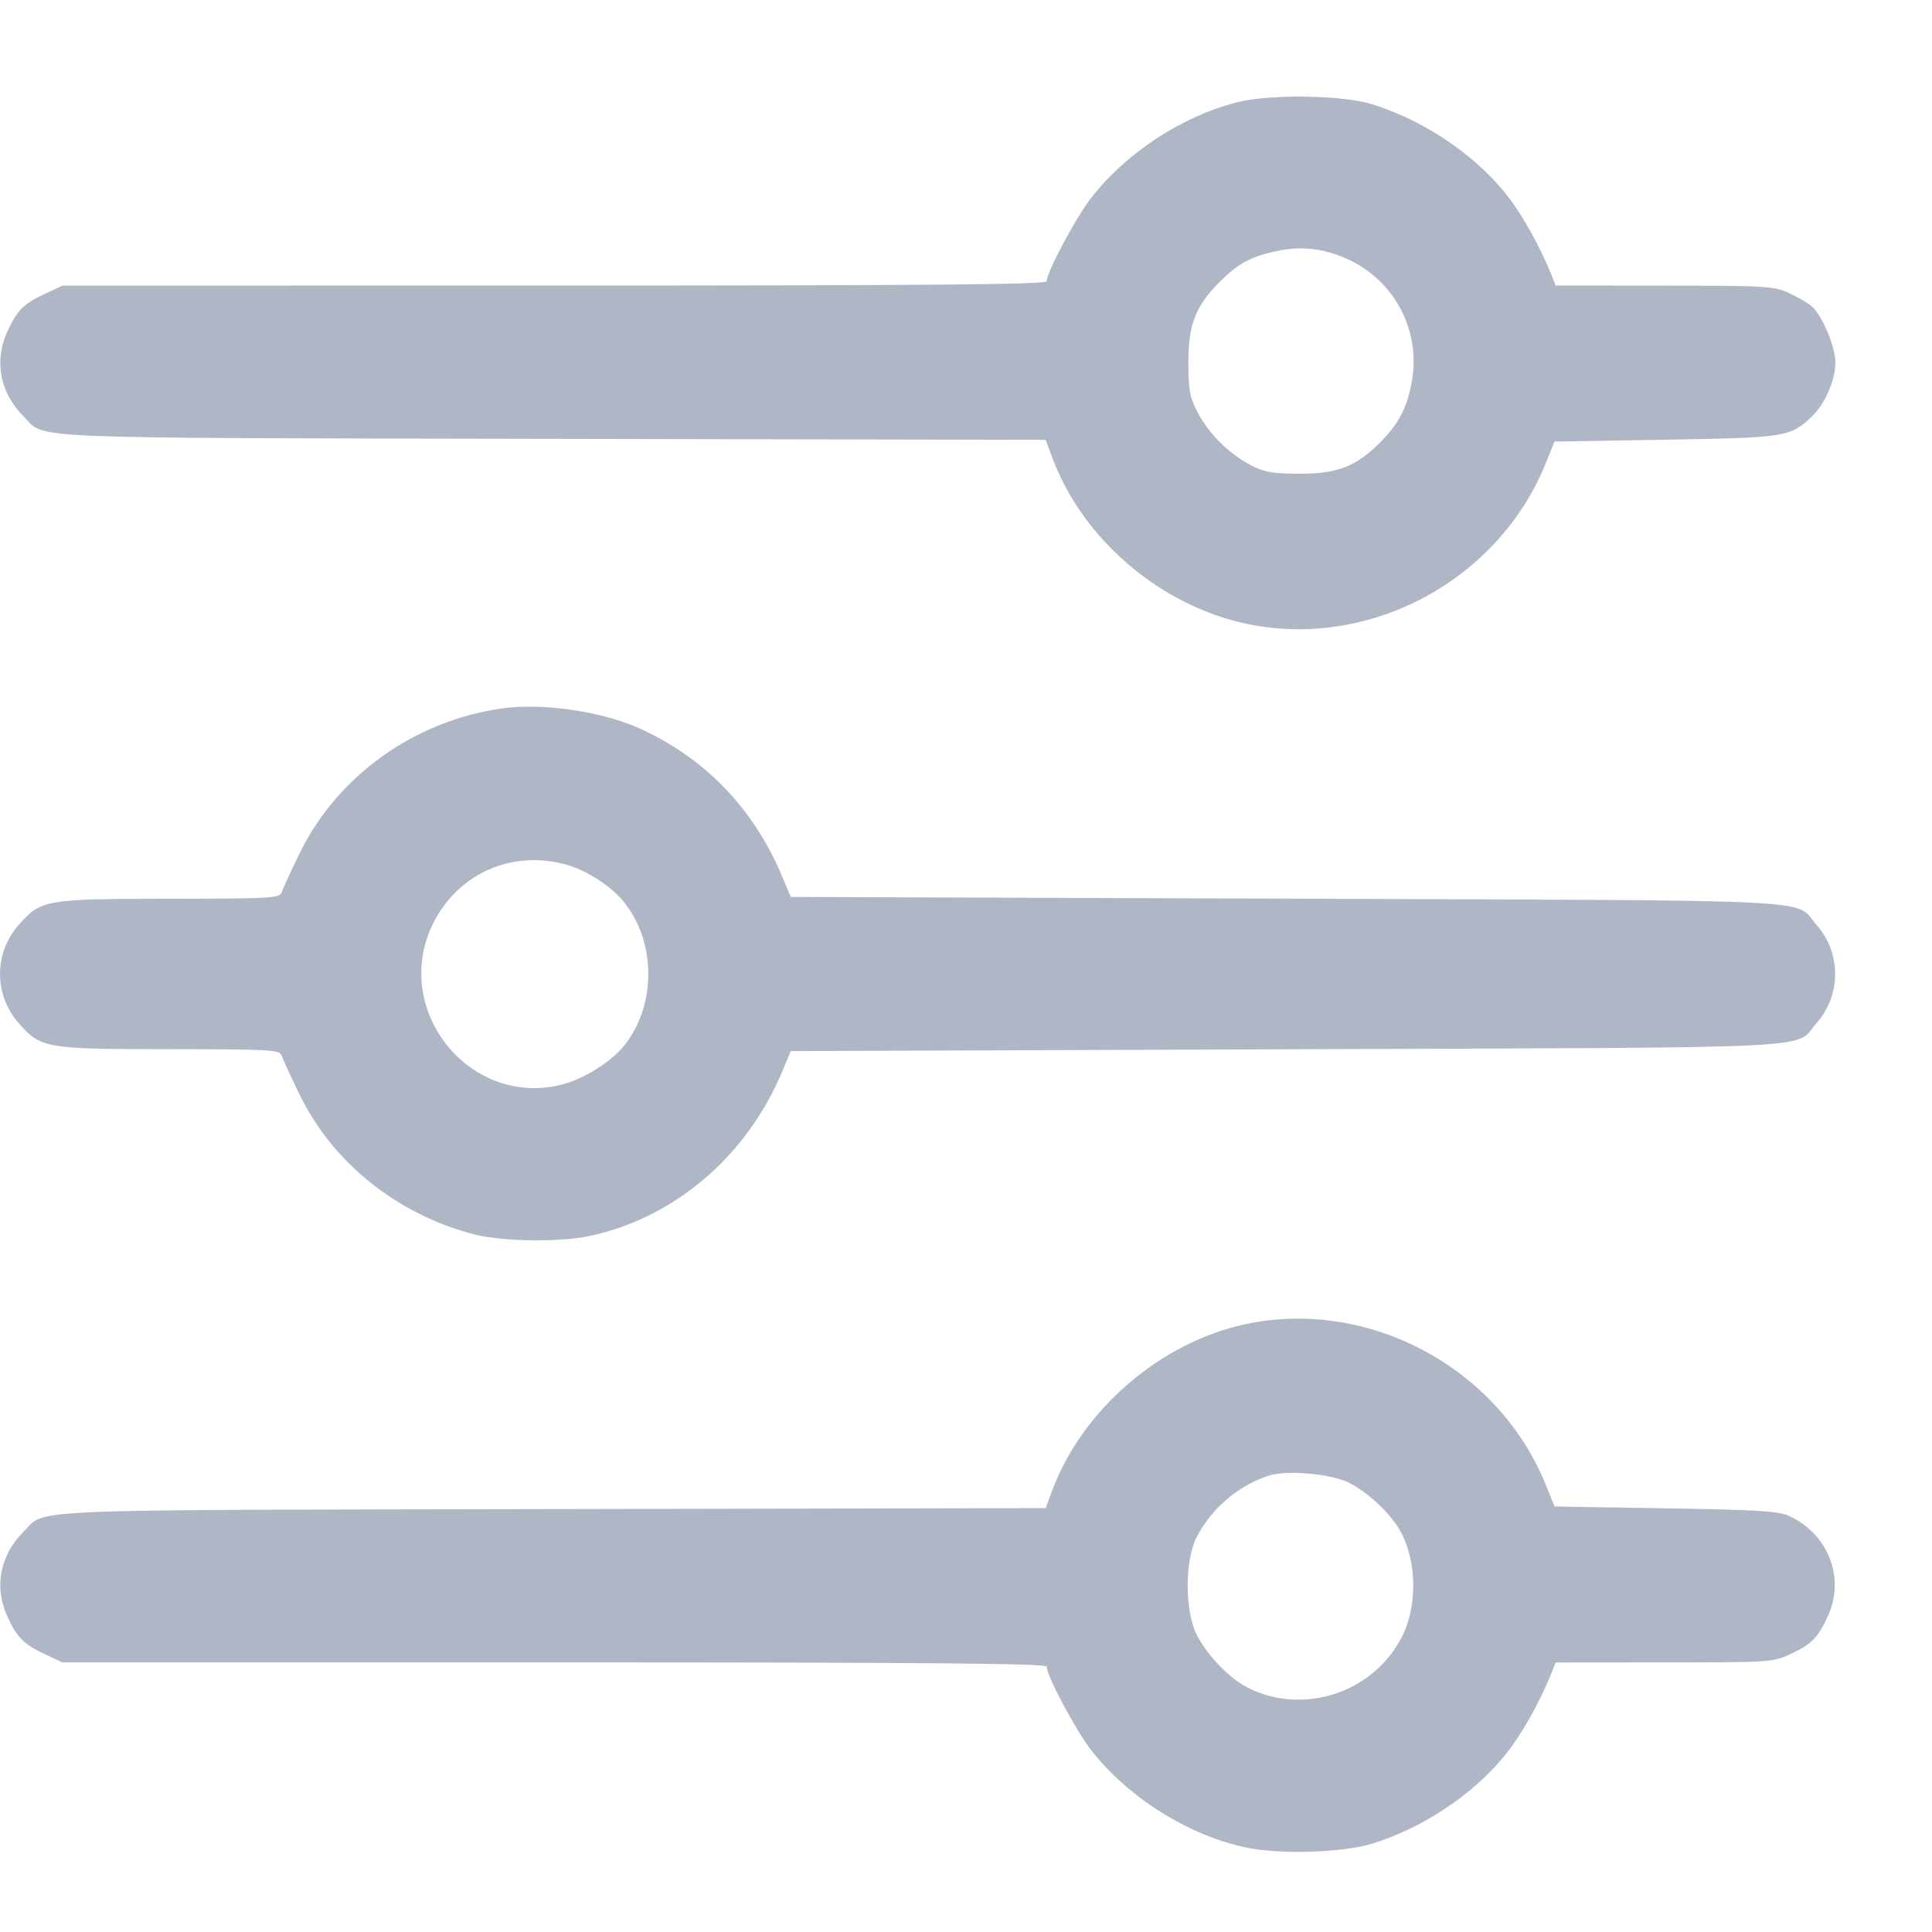
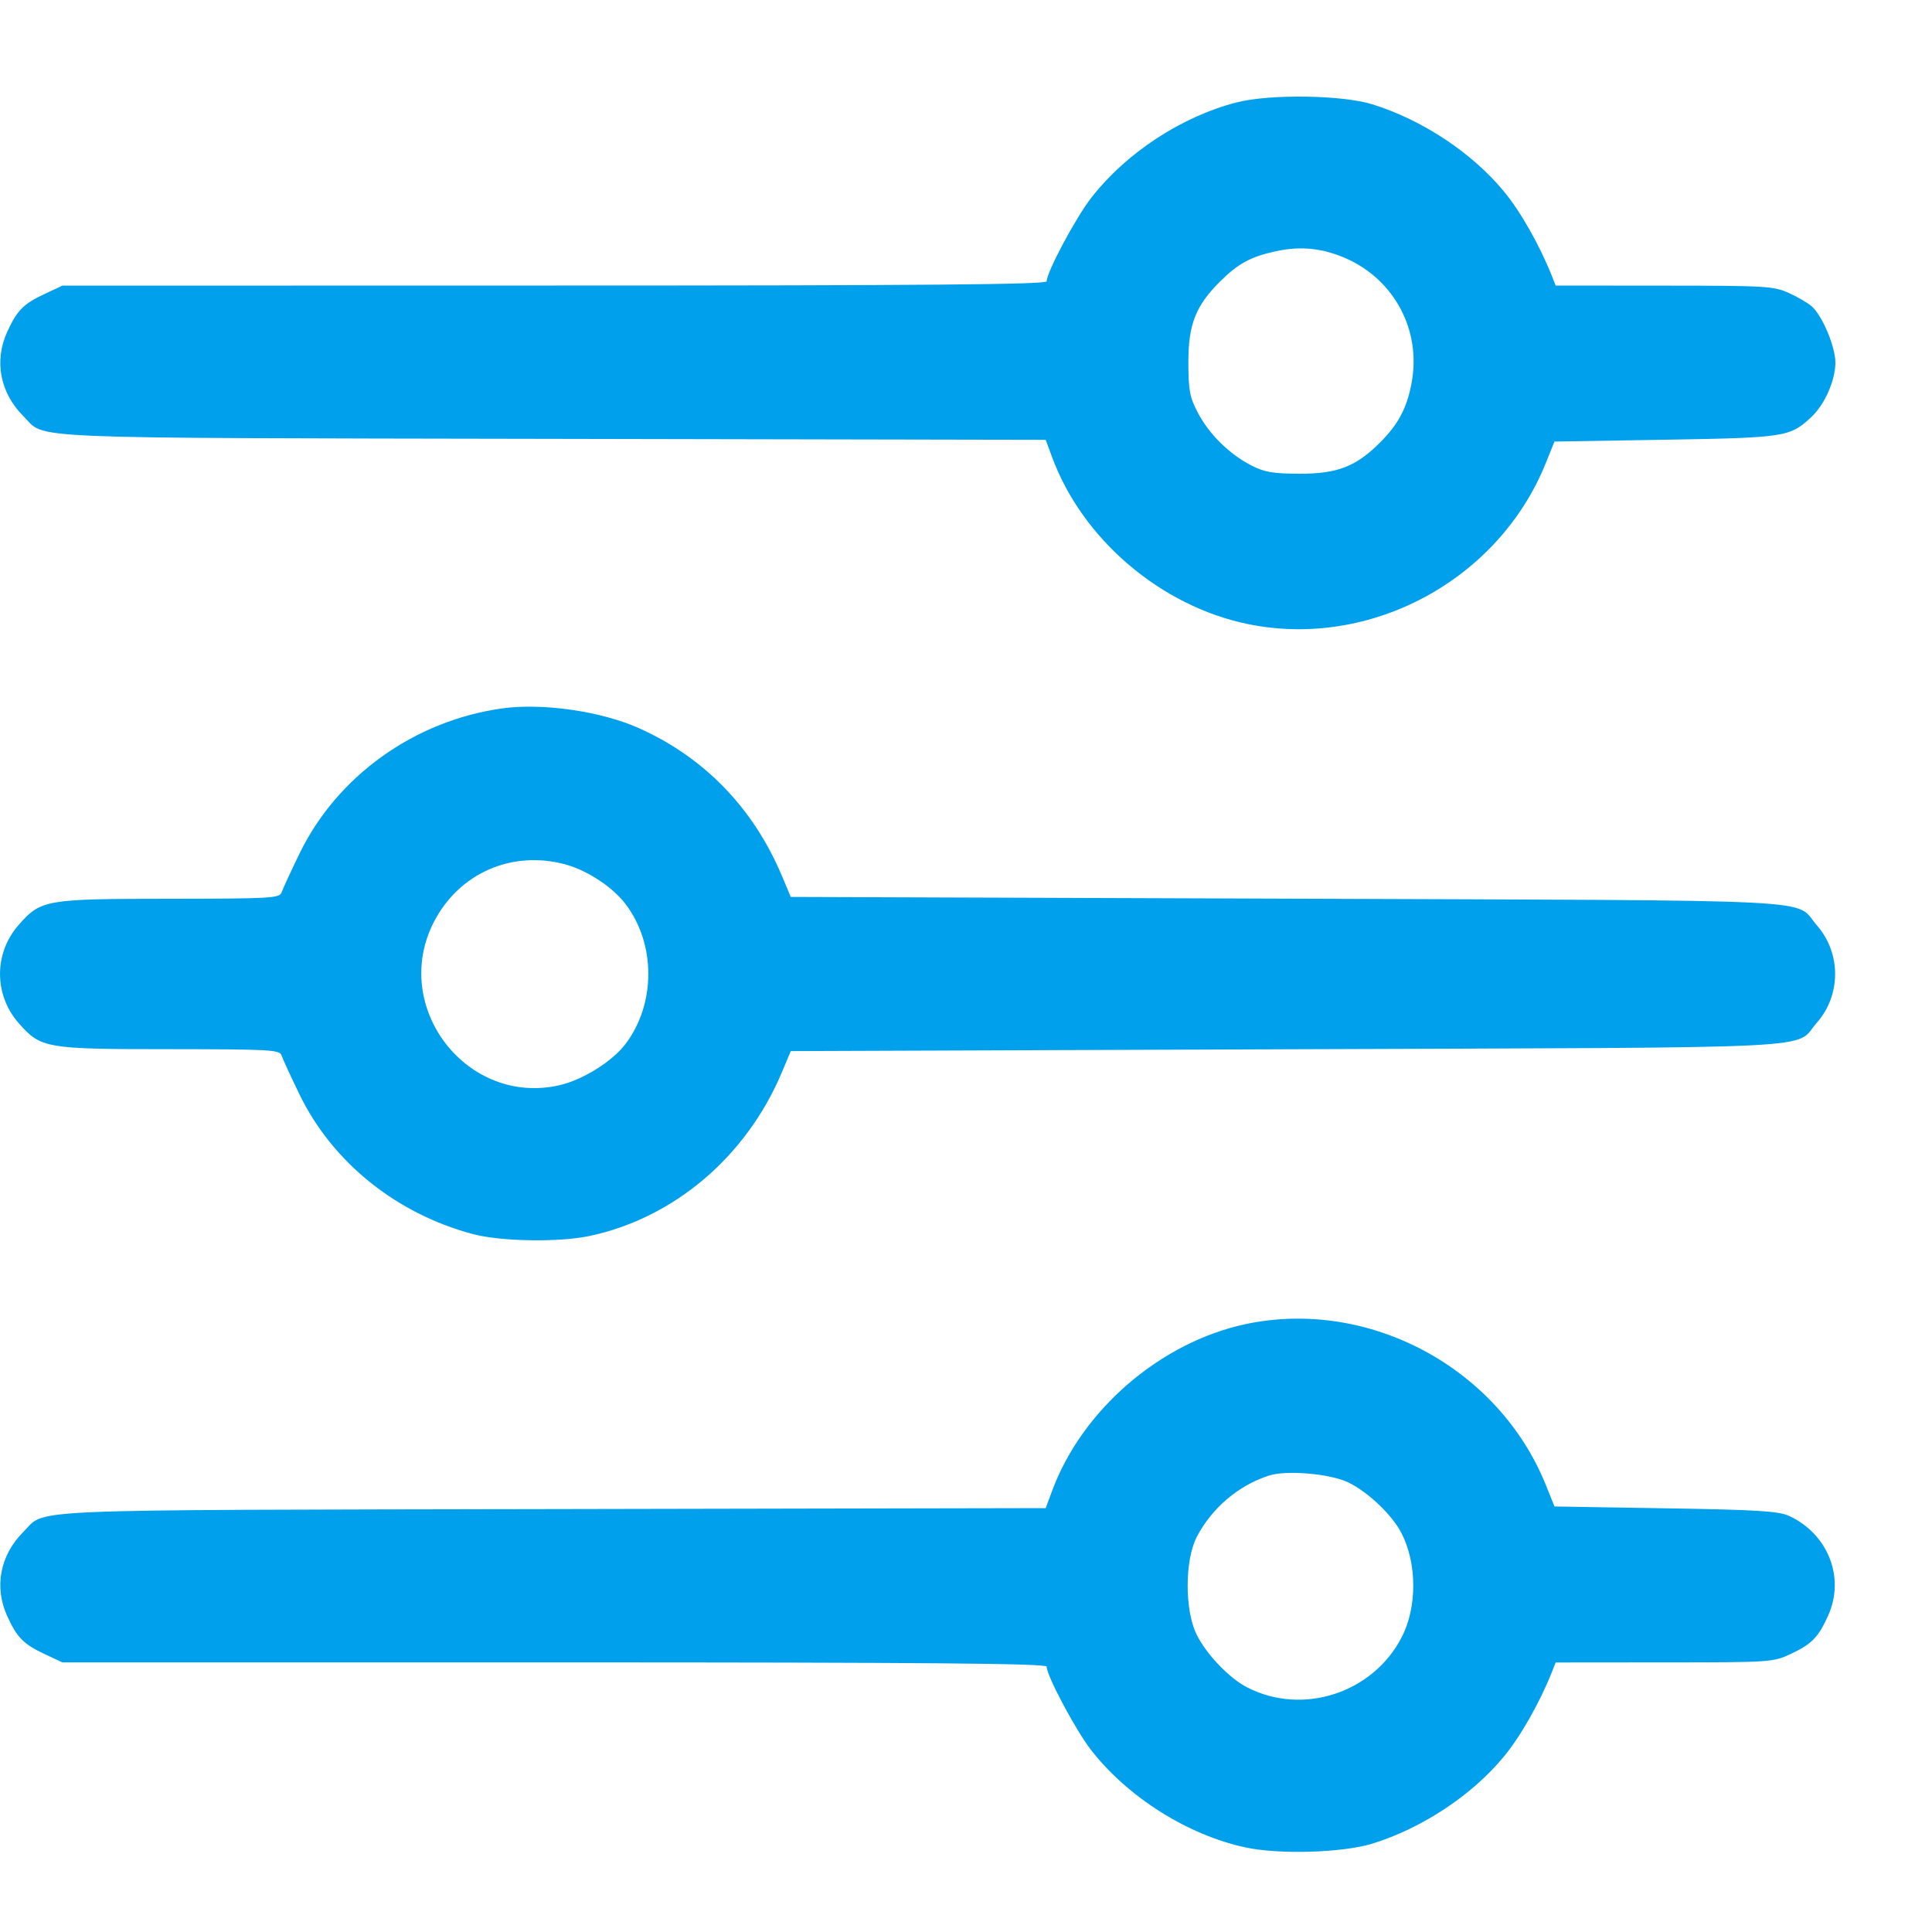
<svg xmlns="http://www.w3.org/2000/svg" width="20" height="20" viewBox="0 0 20 20" fill="none">
-   <path fill-rule="evenodd" clip-rule="evenodd" d="M12.806 1.059C12.233 1.205 11.658 1.582 11.294 2.051C11.135 2.256 10.835 2.818 10.835 2.912C10.835 2.945 9.623 2.956 5.74 2.956L0.646 2.957L0.46 3.044C0.242 3.146 0.175 3.214 0.073 3.439C-0.062 3.738 0.001 4.067 0.241 4.307C0.485 4.549 0.09 4.532 5.717 4.543L10.825 4.553L10.89 4.729C11.204 5.583 12.017 6.276 12.921 6.461C14.191 6.72 15.517 6.002 16.003 4.791L16.092 4.571L17.24 4.552C18.482 4.531 18.531 4.524 18.752 4.316C18.89 4.187 18.999 3.938 19 3.754C19 3.59 18.866 3.269 18.755 3.171C18.716 3.137 18.61 3.074 18.518 3.033C18.363 2.962 18.277 2.957 17.228 2.957L16.104 2.956L16.064 2.854C15.936 2.535 15.741 2.19 15.568 1.981C15.239 1.582 14.724 1.241 14.207 1.08C13.896 0.983 13.149 0.972 12.806 1.059ZM13.936 2.676C14.436 2.898 14.712 3.42 14.614 3.957C14.566 4.221 14.477 4.39 14.288 4.579C14.038 4.83 13.844 4.905 13.452 4.904C13.175 4.903 13.089 4.888 12.951 4.817C12.723 4.698 12.518 4.496 12.401 4.274C12.316 4.113 12.303 4.043 12.302 3.754C12.301 3.362 12.376 3.168 12.626 2.918C12.815 2.729 12.947 2.657 13.211 2.6C13.466 2.545 13.694 2.569 13.936 2.676ZM5.193 7.334C4.285 7.463 3.488 8.036 3.099 8.839C3.01 9.023 2.927 9.203 2.915 9.238C2.895 9.298 2.806 9.303 1.751 9.304C0.469 9.305 0.423 9.313 0.193 9.575C-0.064 9.867 -0.064 10.298 0.193 10.591C0.423 10.852 0.469 10.861 1.751 10.861C2.806 10.862 2.895 10.867 2.915 10.927C2.927 10.963 3.01 11.143 3.099 11.327C3.441 12.032 4.103 12.565 4.898 12.776C5.187 12.852 5.786 12.862 6.102 12.795C6.976 12.61 7.724 11.975 8.091 11.107L8.186 10.881L13.325 10.862C19.05 10.841 18.563 10.866 18.808 10.587C19.06 10.3 19.06 9.866 18.808 9.579C18.563 9.299 19.05 9.324 13.325 9.303L8.186 9.285L8.091 9.059C7.795 8.36 7.285 7.836 6.608 7.535C6.215 7.361 5.61 7.275 5.193 7.334ZM5.848 8.947C6.075 9.007 6.341 9.181 6.475 9.358C6.791 9.772 6.79 10.395 6.473 10.81C6.337 10.989 6.03 11.18 5.792 11.234C4.833 11.454 4.04 10.424 4.491 9.545C4.751 9.04 5.296 8.8 5.848 8.947ZM12.895 13.707C12.011 13.896 11.2 14.595 10.89 15.437L10.825 15.612L5.717 15.622C0.09 15.633 0.485 15.616 0.241 15.859C0.001 16.099 -0.062 16.427 0.073 16.726C0.175 16.951 0.242 17.019 0.46 17.122L0.646 17.209L5.74 17.209C9.623 17.209 10.835 17.22 10.835 17.253C10.835 17.347 11.135 17.91 11.294 18.115C11.673 18.603 12.293 18.995 12.891 19.124C13.244 19.2 13.898 19.18 14.207 19.085C14.721 18.926 15.239 18.584 15.568 18.184C15.741 17.975 15.936 17.631 16.064 17.312L16.104 17.21L17.228 17.209C18.329 17.209 18.355 17.207 18.537 17.122C18.756 17.019 18.822 16.951 18.924 16.726C19.103 16.333 18.925 15.879 18.519 15.692C18.411 15.643 18.189 15.629 17.24 15.614L16.092 15.595L16.003 15.374C15.514 14.158 14.169 13.437 12.895 13.707ZM13.96 15.347C14.165 15.448 14.414 15.685 14.509 15.873C14.669 16.186 14.671 16.634 14.512 16.945C14.216 17.525 13.489 17.763 12.913 17.469C12.726 17.374 12.488 17.125 12.387 16.92C12.263 16.668 12.264 16.151 12.389 15.91C12.545 15.611 12.818 15.378 13.136 15.275C13.318 15.216 13.774 15.256 13.96 15.347Z" fill="#AFB6C6" />
+   <path fill-rule="evenodd" clip-rule="evenodd" d="M12.806 1.059C12.233 1.205 11.658 1.582 11.294 2.051C11.135 2.256 10.835 2.818 10.835 2.912C10.835 2.945 9.623 2.956 5.74 2.956L0.646 2.957L0.46 3.044C0.242 3.146 0.175 3.214 0.073 3.439C-0.062 3.738 0.001 4.067 0.241 4.307C0.485 4.549 0.09 4.532 5.717 4.543L10.825 4.553L10.89 4.729C11.204 5.583 12.017 6.276 12.921 6.461C14.191 6.72 15.517 6.002 16.003 4.791L16.092 4.571L17.24 4.552C18.482 4.531 18.531 4.524 18.752 4.316C18.89 4.187 18.999 3.938 19 3.754C19 3.59 18.866 3.269 18.755 3.171C18.716 3.137 18.61 3.074 18.518 3.033C18.363 2.962 18.277 2.957 17.228 2.957L16.104 2.956L16.064 2.854C15.936 2.535 15.741 2.19 15.568 1.981C15.239 1.582 14.724 1.241 14.207 1.08C13.896 0.983 13.149 0.972 12.806 1.059ZM13.936 2.676C14.436 2.898 14.712 3.42 14.614 3.957C14.566 4.221 14.477 4.39 14.288 4.579C14.038 4.83 13.844 4.905 13.452 4.904C13.175 4.903 13.089 4.888 12.951 4.817C12.723 4.698 12.518 4.496 12.401 4.274C12.316 4.113 12.303 4.043 12.302 3.754C12.301 3.362 12.376 3.168 12.626 2.918C12.815 2.729 12.947 2.657 13.211 2.6C13.466 2.545 13.694 2.569 13.936 2.676ZM5.193 7.334C4.285 7.463 3.488 8.036 3.099 8.839C3.01 9.023 2.927 9.203 2.915 9.238C2.895 9.298 2.806 9.303 1.751 9.304C0.469 9.305 0.423 9.313 0.193 9.575C-0.064 9.867 -0.064 10.298 0.193 10.591C0.423 10.852 0.469 10.861 1.751 10.861C2.806 10.862 2.895 10.867 2.915 10.927C2.927 10.963 3.01 11.143 3.099 11.327C3.441 12.032 4.103 12.565 4.898 12.776C5.187 12.852 5.786 12.862 6.102 12.795C6.976 12.61 7.724 11.975 8.091 11.107L8.186 10.881L13.325 10.862C19.05 10.841 18.563 10.866 18.808 10.587C19.06 10.3 19.06 9.866 18.808 9.579C18.563 9.299 19.05 9.324 13.325 9.303L8.186 9.285L8.091 9.059C7.795 8.36 7.285 7.836 6.608 7.535C6.215 7.361 5.61 7.275 5.193 7.334ZM5.848 8.947C6.075 9.007 6.341 9.181 6.475 9.358C6.791 9.772 6.79 10.395 6.473 10.81C6.337 10.989 6.03 11.18 5.792 11.234C4.833 11.454 4.04 10.424 4.491 9.545C4.751 9.04 5.296 8.8 5.848 8.947ZM12.895 13.707C12.011 13.896 11.2 14.595 10.89 15.437L10.825 15.612L5.717 15.622C0.09 15.633 0.485 15.616 0.241 15.859C0.001 16.099 -0.062 16.427 0.073 16.726C0.175 16.951 0.242 17.019 0.46 17.122L0.646 17.209L5.74 17.209C9.623 17.209 10.835 17.22 10.835 17.253C10.835 17.347 11.135 17.91 11.294 18.115C11.673 18.603 12.293 18.995 12.891 19.124C13.244 19.2 13.898 19.18 14.207 19.085C14.721 18.926 15.239 18.584 15.568 18.184C15.741 17.975 15.936 17.631 16.064 17.312L16.104 17.21L17.228 17.209C18.329 17.209 18.355 17.207 18.537 17.122C18.756 17.019 18.822 16.951 18.924 16.726C19.103 16.333 18.925 15.879 18.519 15.692C18.411 15.643 18.189 15.629 17.24 15.614L16.092 15.595L16.003 15.374C15.514 14.158 14.169 13.437 12.895 13.707ZM13.96 15.347C14.165 15.448 14.414 15.685 14.509 15.873C14.669 16.186 14.671 16.634 14.512 16.945C14.216 17.525 13.489 17.763 12.913 17.469C12.726 17.374 12.488 17.125 12.387 16.92C12.263 16.668 12.264 16.151 12.389 15.91C12.545 15.611 12.818 15.378 13.136 15.275C13.318 15.216 13.774 15.256 13.96 15.347Z" fill="#00A0EC" />
</svg>
